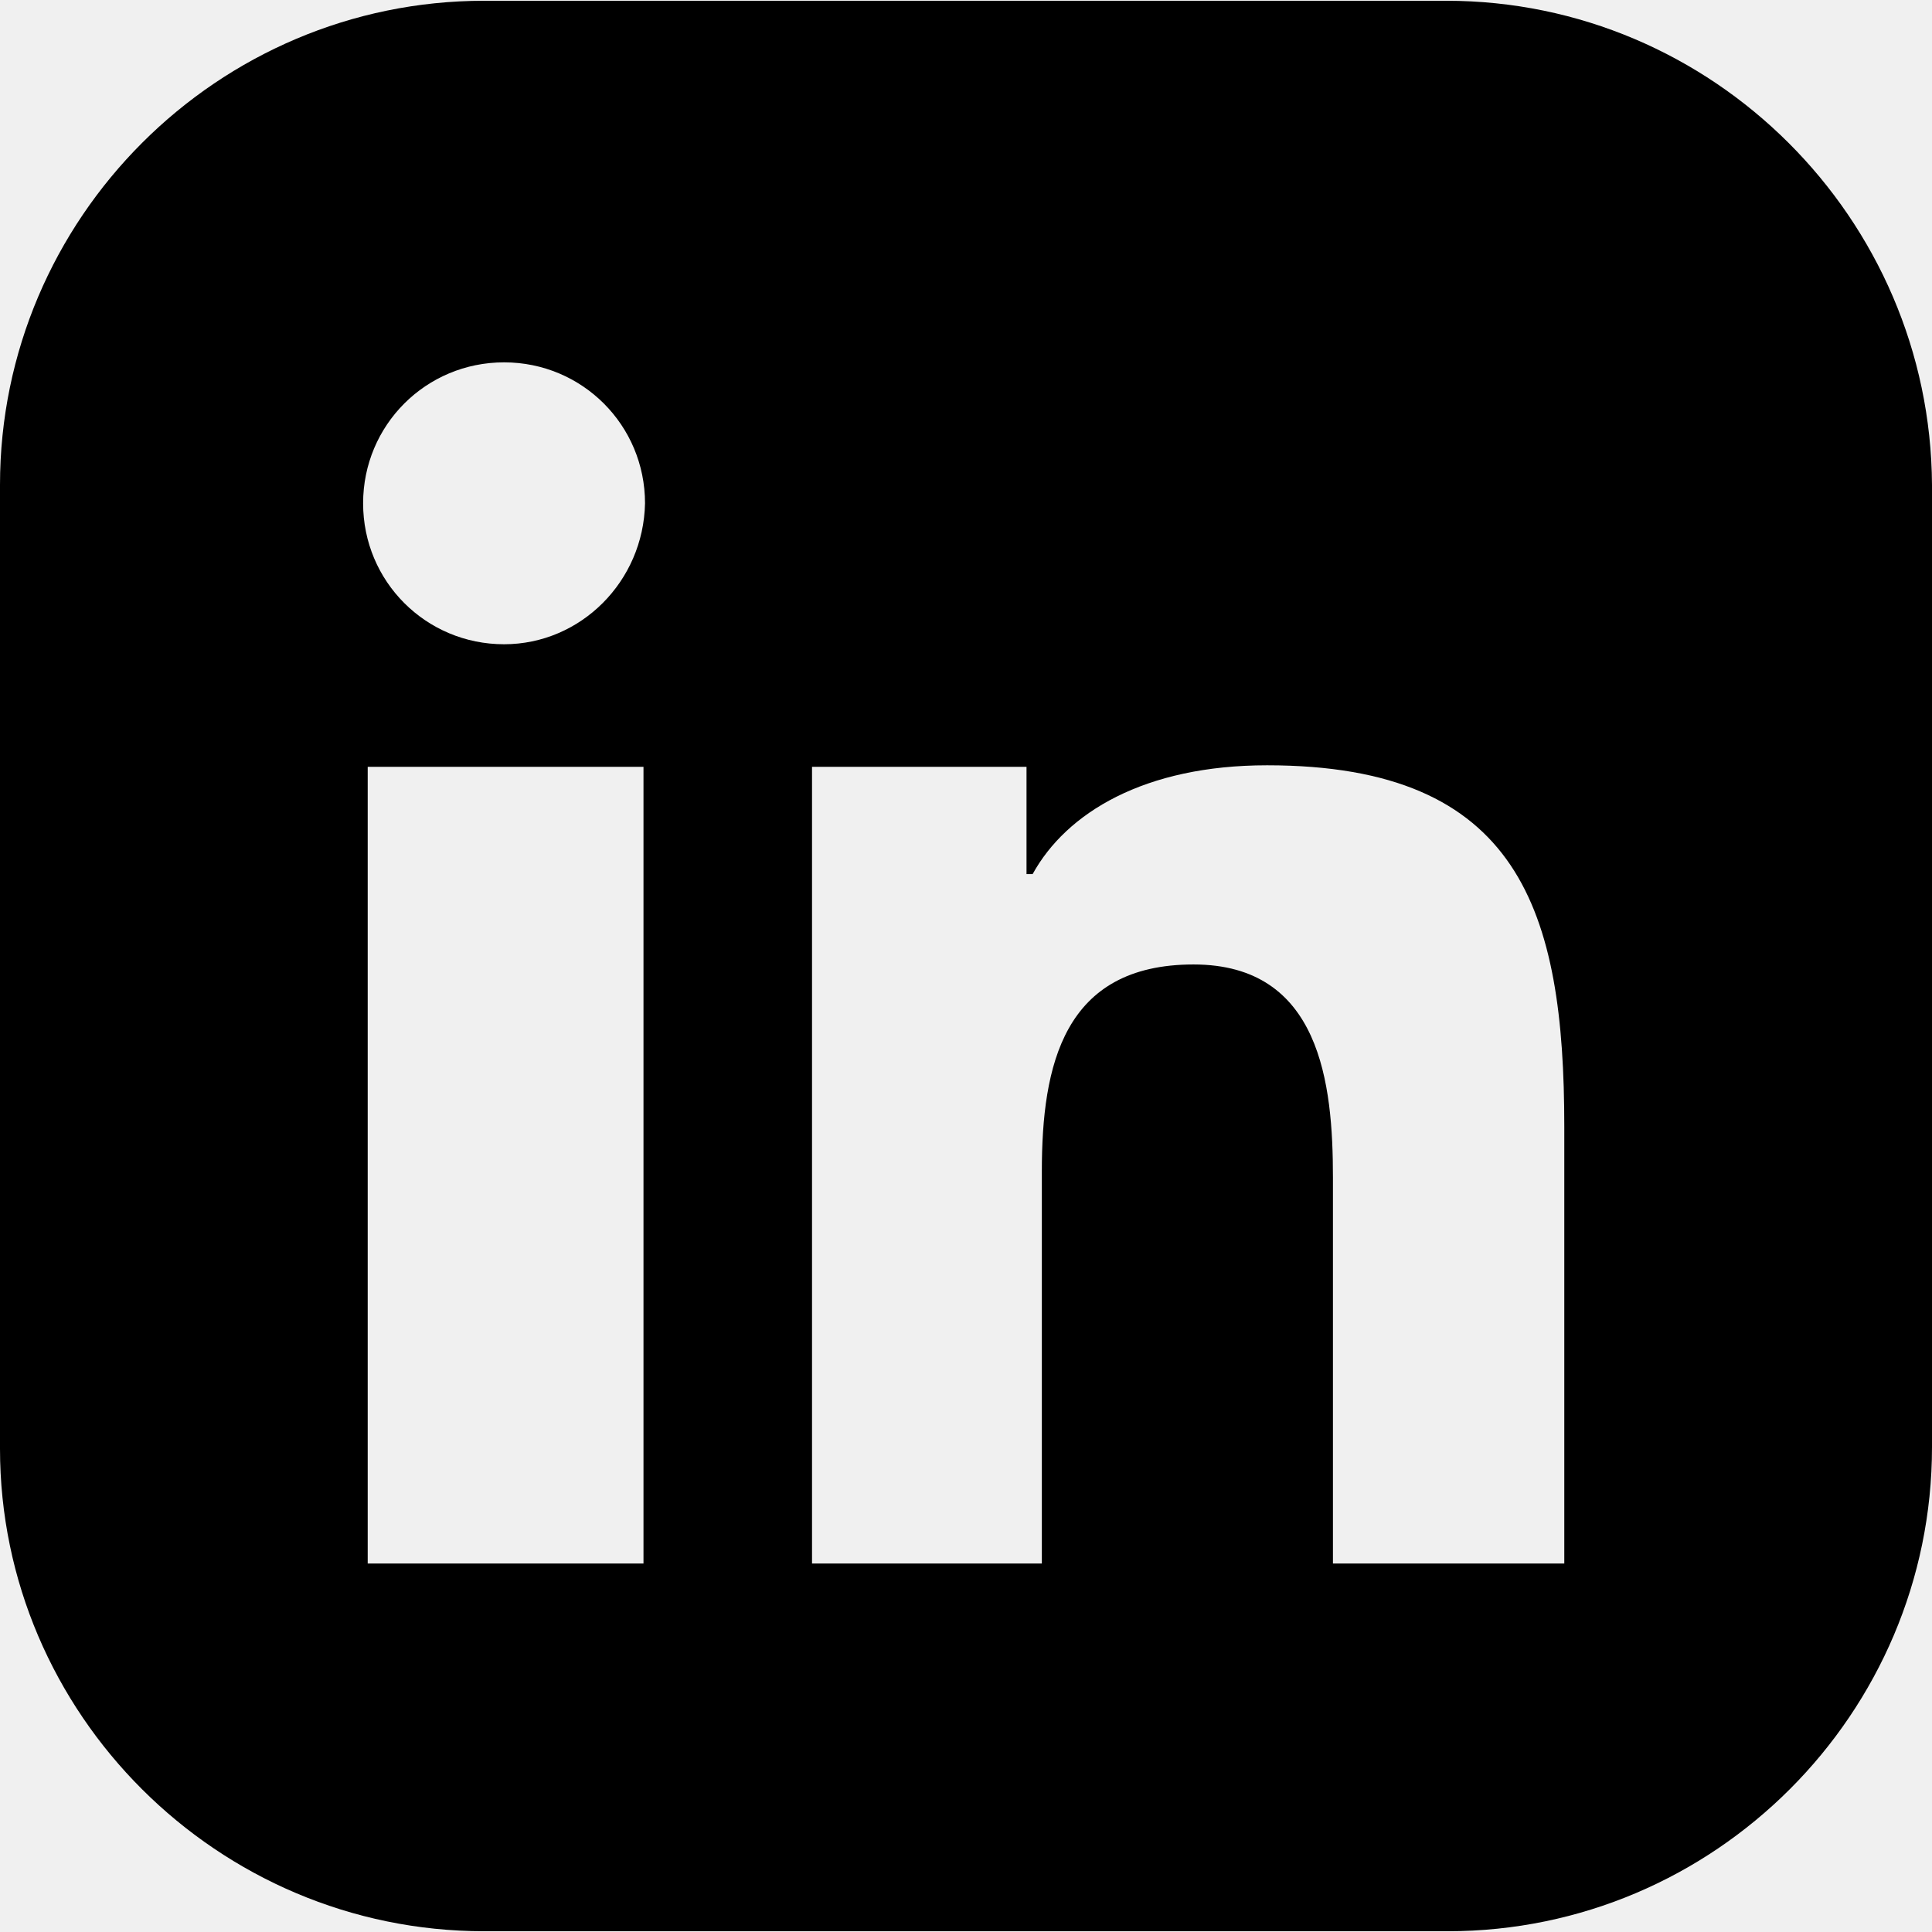
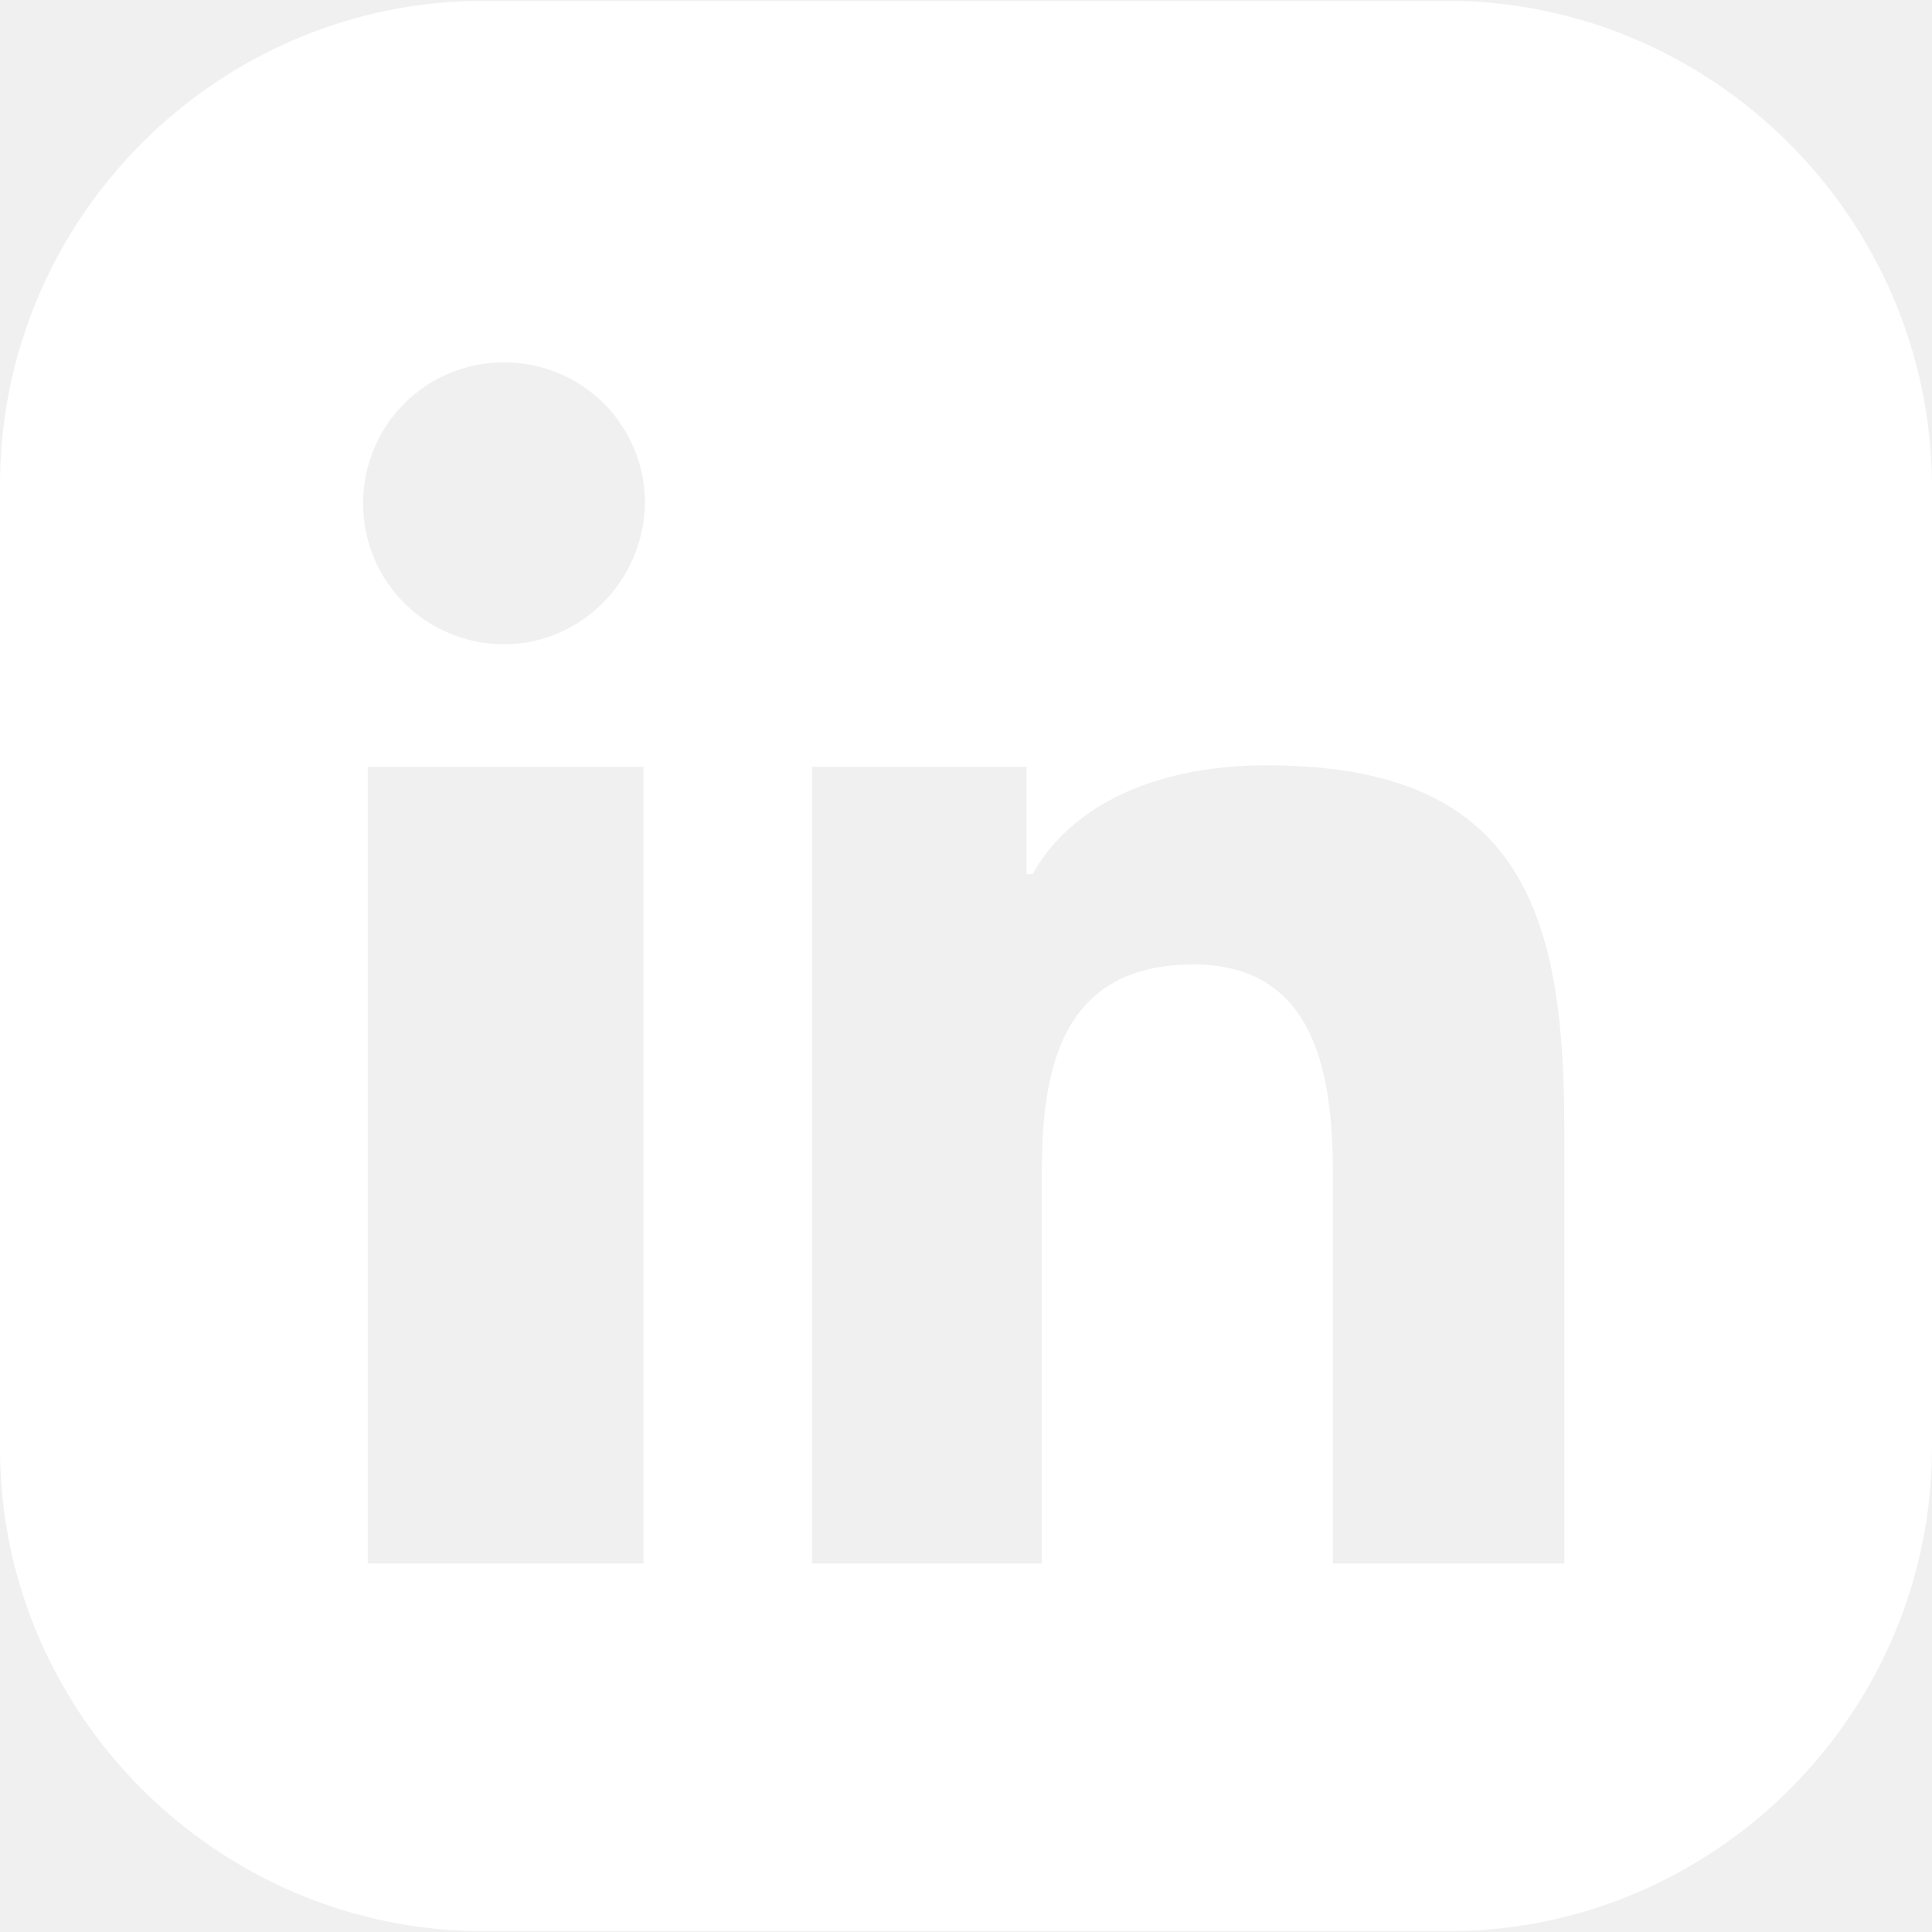
- <svg xmlns="http://www.w3.org/2000/svg" version="1.1" id="Layer_1" x="0px" y="0px" viewBox="0 0 504.4 504.4" style="enable-background:new 0 0 504.4 504.4;" xml:space="preserve">
+ <svg xmlns="http://www.w3.org/2000/svg" fill="#FFFFFF" version="1.1" id="Layer_1" x="0px" y="0px" viewBox="0 0 504.4 504.4" style="enable-background:new 0 0 504.4 504.4;" xml:space="preserve">
  <g>
    <g>
      <path d="M377.6,0.2H126.4C56.8,0.2,0,57,0,126.6v251.6c0,69.2,56.8,126,126.4,126H378c69.6,0,126.4-56.8,126.4-126.4V126.6    C504,57,447.2,0.2,377.6,0.2z M168,408.2H96v-208h72V408.2z M131.6,168.2c-20.4,0-36.8-16.4-36.8-36.8c0-20.4,16.4-36.8,36.8-36.8    c20.4,0,36.8,16.4,36.8,36.8C168,151.8,151.6,168.2,131.6,168.2z M408.4,408.2H408h-60V307.4c0-24.4-3.2-55.6-36.4-55.6    c-34,0-39.6,26.4-39.6,54v102.4h-60v-208h56v28h1.6c8.8-16,29.2-28.4,61.2-28.4c66,0,77.6,38,77.6,94.4V408.2z" />
    </g>
  </g>
  <g>
</g>
  <g>
</g>
  <g>
</g>
  <g>
</g>
  <g>
</g>
  <g>
</g>
  <g>
</g>
  <g>
</g>
  <g>
</g>
  <g>
</g>
  <g>
</g>
  <g>
</g>
  <g>
</g>
  <g>
</g>
  <g>
</g>
</svg>
